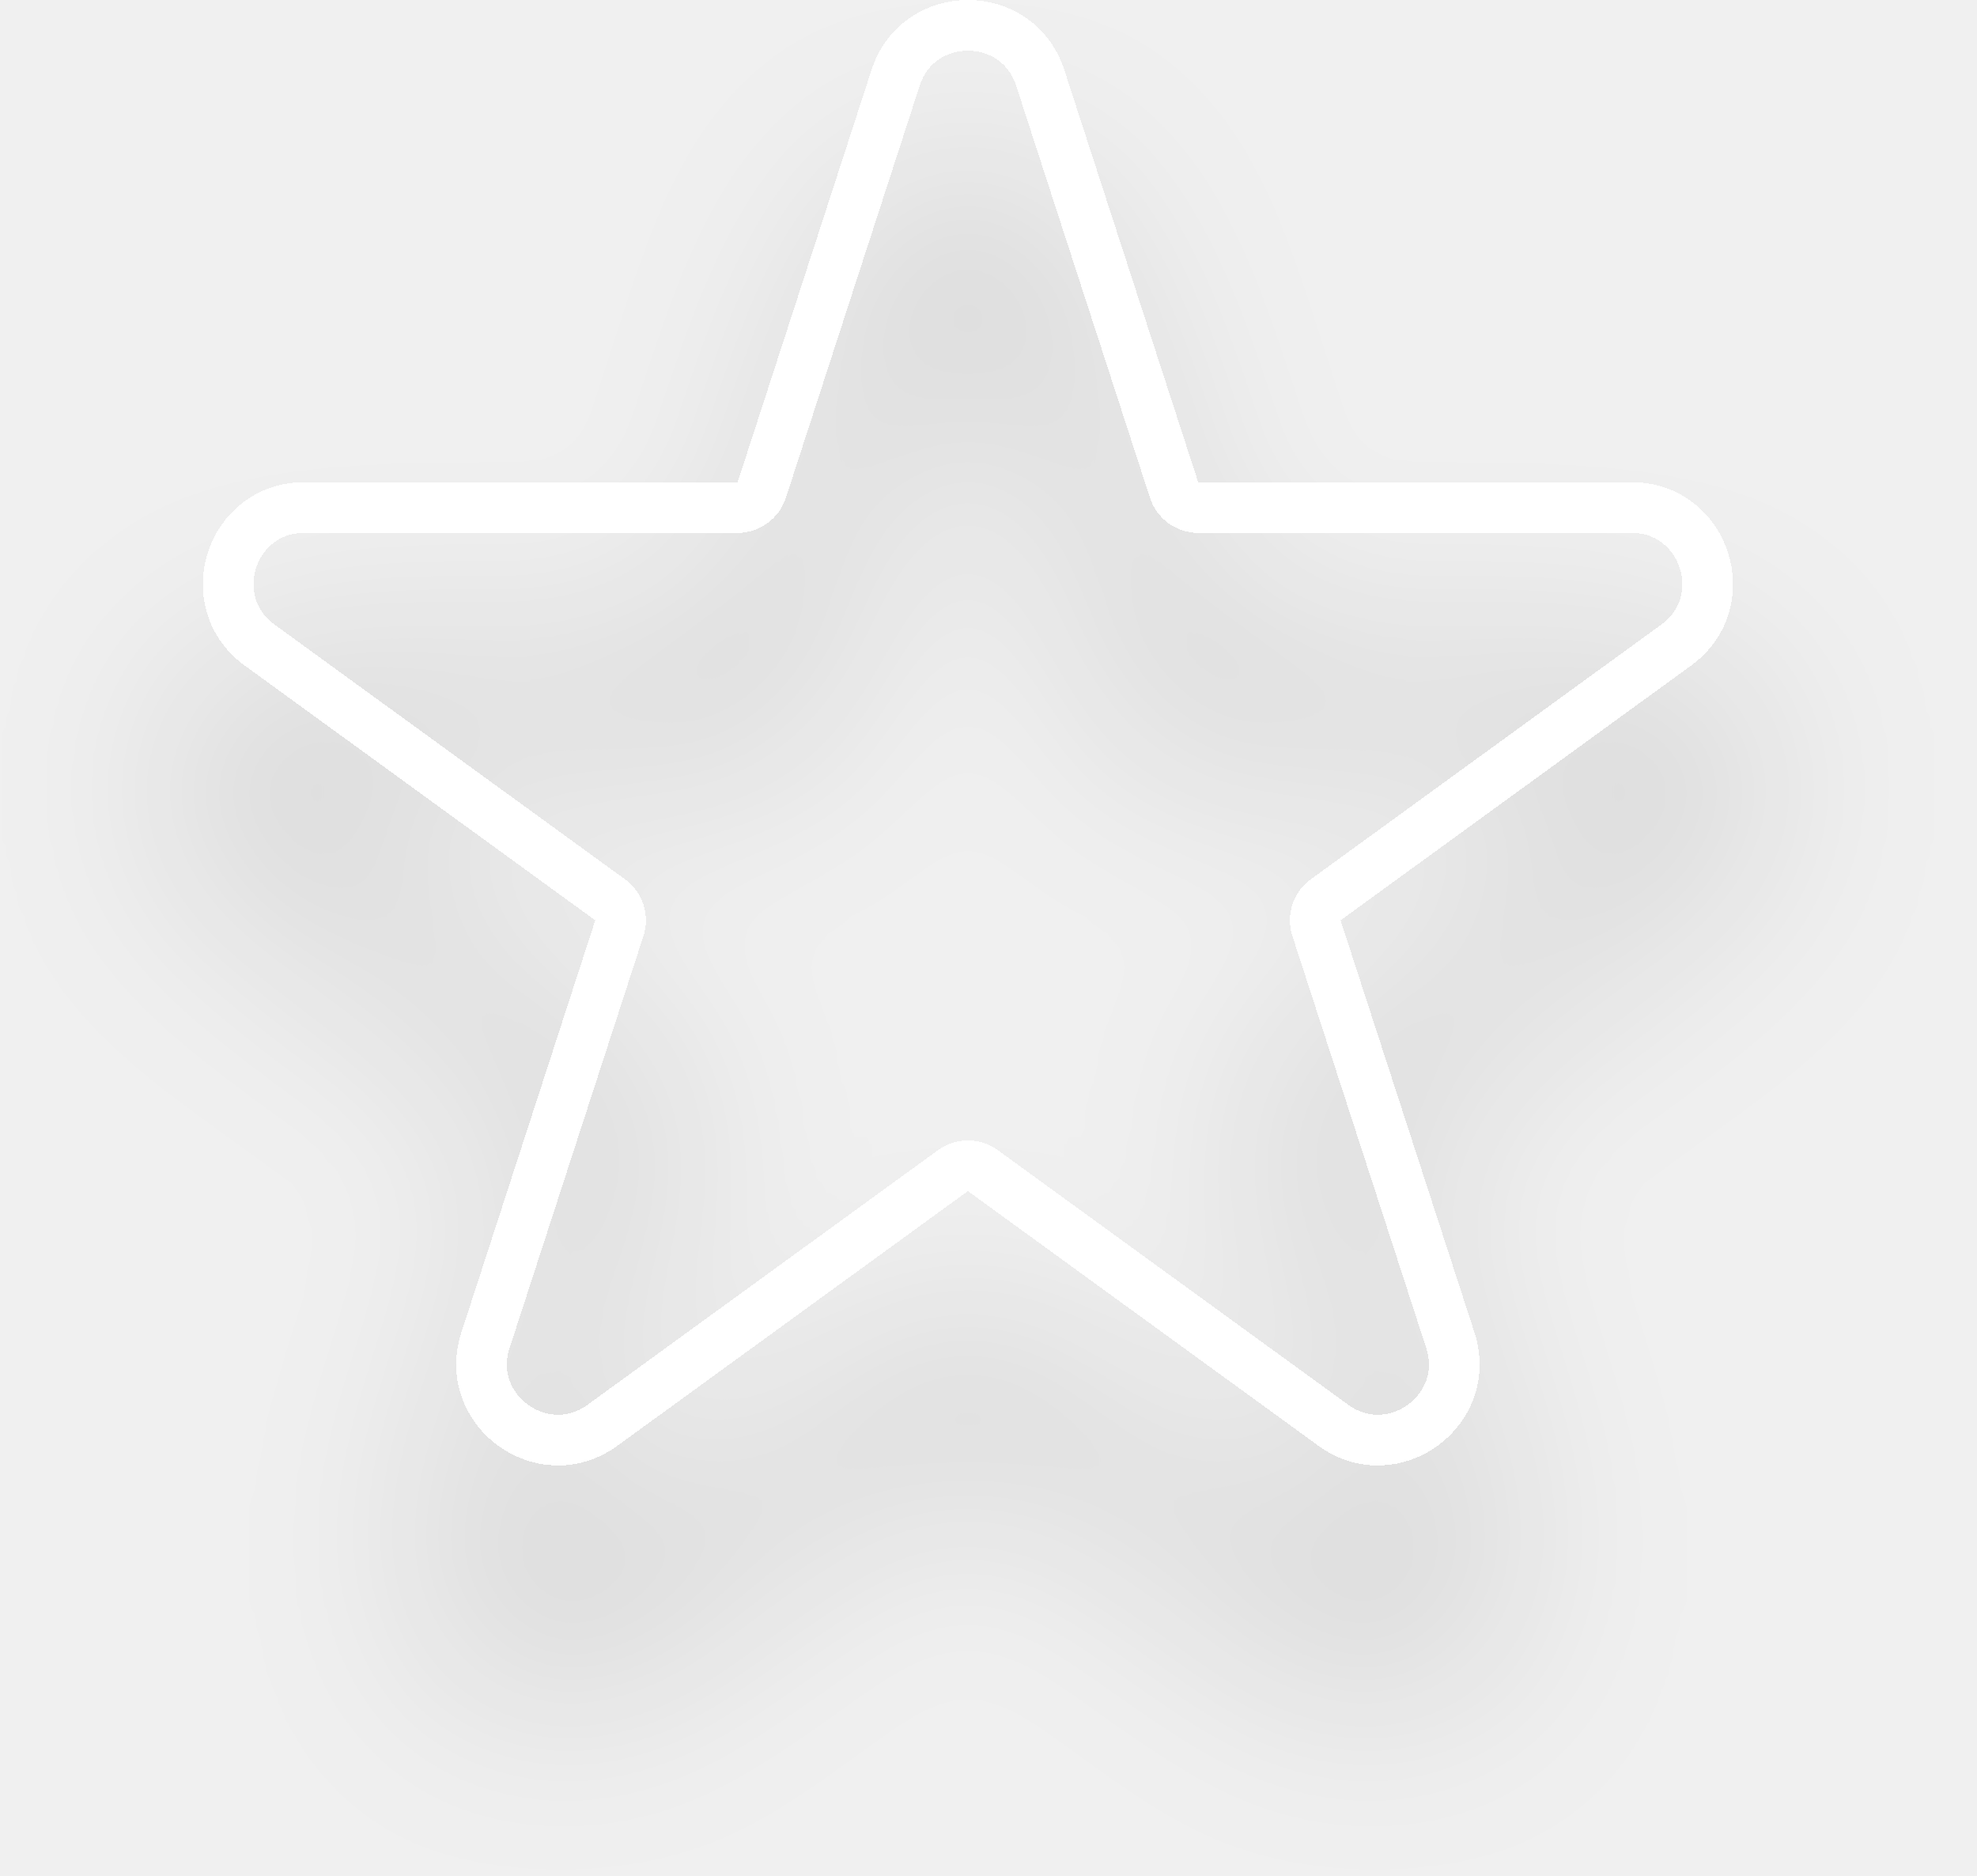
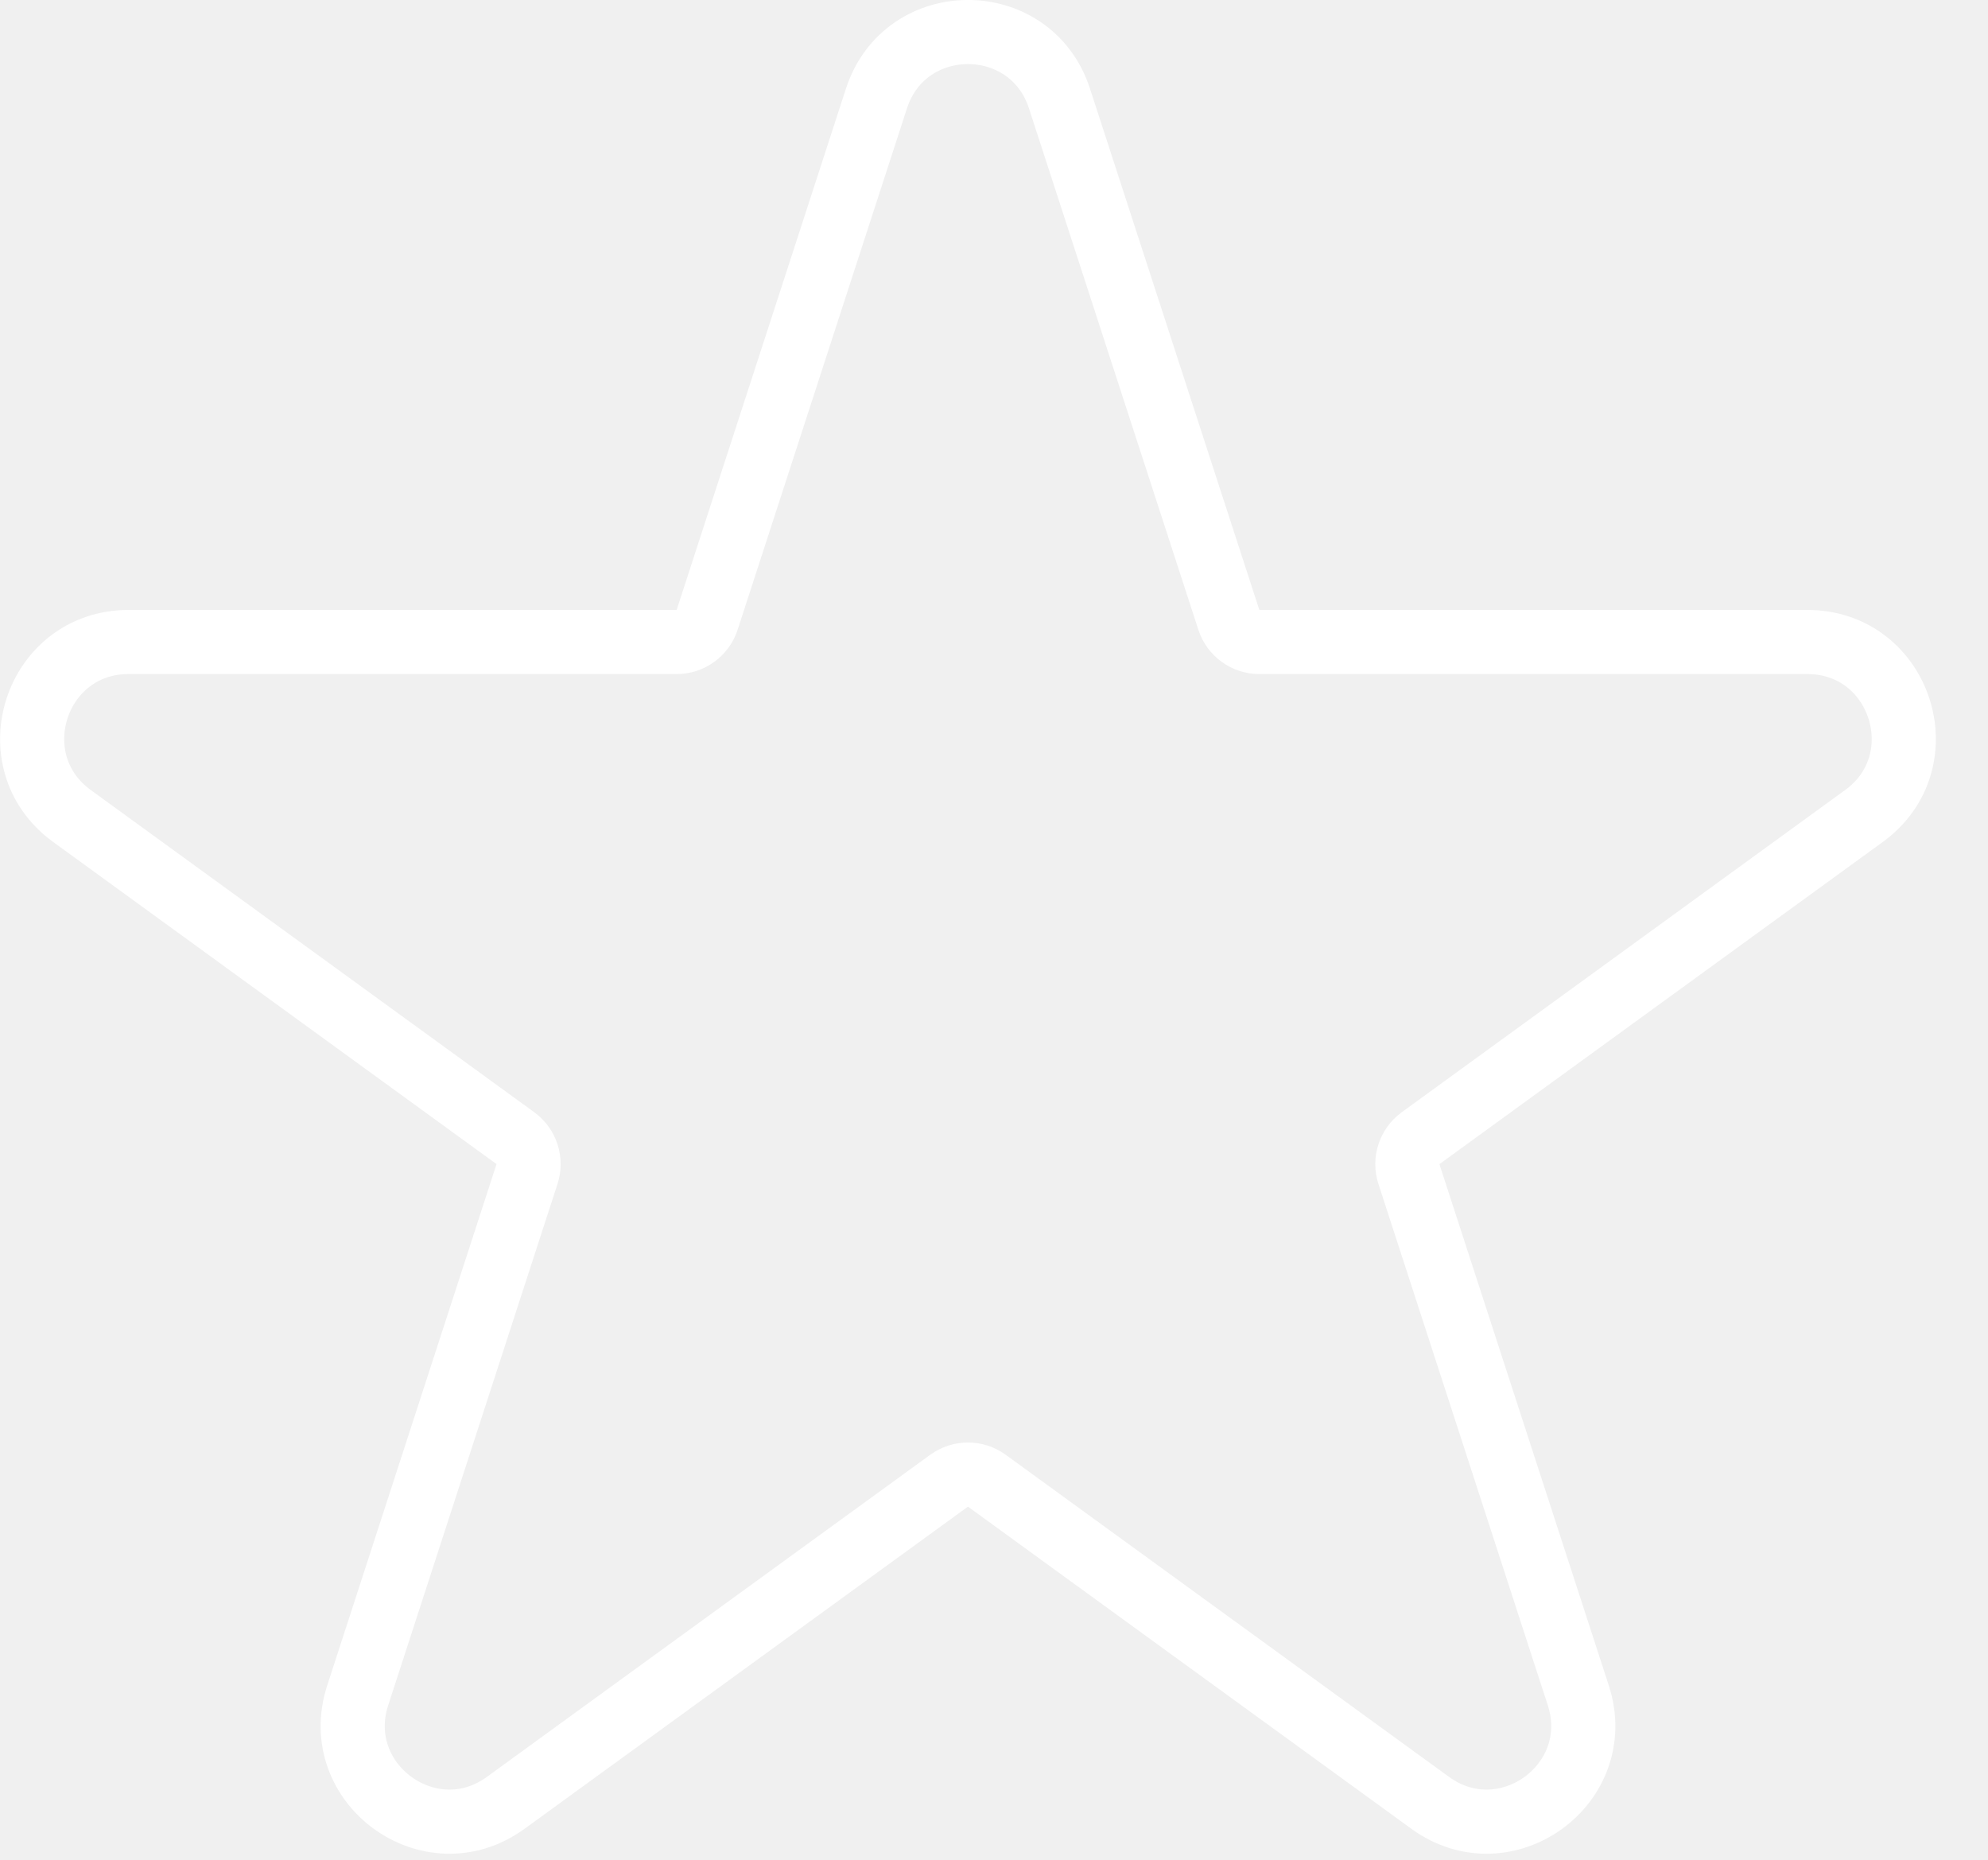
- <svg xmlns="http://www.w3.org/2000/svg" width="39" height="37" viewBox="0 0 39 37" fill="none">
-   <g filter="url(#filter0_d_1207_4703)">
-     <path d="M17.667 1.536C18.116 0.154 20.072 0.154 20.521 1.536L23.161 9.665C23.228 9.871 23.421 10.011 23.637 10.011H32.184C33.637 10.011 34.241 11.87 33.066 12.724L26.152 17.748C25.976 17.876 25.903 18.101 25.97 18.307L28.611 26.436C29.059 27.818 27.479 28.966 26.303 28.113L19.388 23.089C19.213 22.962 18.975 22.962 18.8 23.089L11.885 28.113C10.71 28.966 9.128 27.818 9.577 26.436L12.218 18.307C12.285 18.101 12.212 17.876 12.036 17.748L5.122 12.724C3.947 11.87 4.551 10.011 6.004 10.011H14.551C14.768 10.011 14.96 9.871 15.027 9.665L17.667 1.536Z" stroke="white" shape-rendering="crispEdges" />
-   </g>
-   <defs>
-     <filter id="filter0_d_1207_4703" x="0" y="0" width="38.188" height="36.908" filterUnits="userSpaceOnUse" color-interpolation-filters="sRGB">
-       <feFlood flood-opacity="0" result="BackgroundImageFix" />
-       <feColorMatrix in="SourceAlpha" type="matrix" values="0 0 0 0 0 0 0 0 0 0 0 0 0 0 0 0 0 0 127 0" result="hardAlpha" />
-       <feOffset dy="4" />
-       <feGaussianBlur stdDeviation="2" />
-       <feComposite in2="hardAlpha" operator="out" />
-       <feColorMatrix type="matrix" values="0 0 0 0 0 0 0 0 0 0 0 0 0 0 0 0 0 0 0.25 0" />
-       <feBlend mode="normal" in2="BackgroundImageFix" result="effect1_dropShadow_1207_4703" />
-       <feBlend mode="normal" in="SourceGraphic" in2="effect1_dropShadow_1207_4703" result="shape" />
-     </filter>
-   </defs>
+ <svg xmlns="http://www.w3.org/2000/svg" width="31" height="29" viewBox="0 0 31 29" fill="none">
+   <path d="M13.667 1.536C14.116 0.154 16.072 0.154 16.521 1.536L19.162 9.665C19.228 9.871 19.421 10.011 19.637 10.011H28.184C29.637 10.011 30.241 11.87 29.066 12.724L22.152 17.748C21.977 17.876 21.903 18.101 21.97 18.307L24.611 26.436C25.06 27.818 23.479 28.966 22.303 28.113L15.388 23.089C15.213 22.962 14.975 22.962 14.8 23.089L7.885 28.113C6.71 28.966 5.129 27.818 5.578 26.436L8.218 18.307C8.285 18.101 8.212 17.876 8.037 17.748L1.122 12.724C-0.053 11.87 0.551 10.011 2.004 10.011H10.551C10.768 10.011 10.96 9.871 11.027 9.665L13.667 1.536Z" stroke="white" />
</svg>
